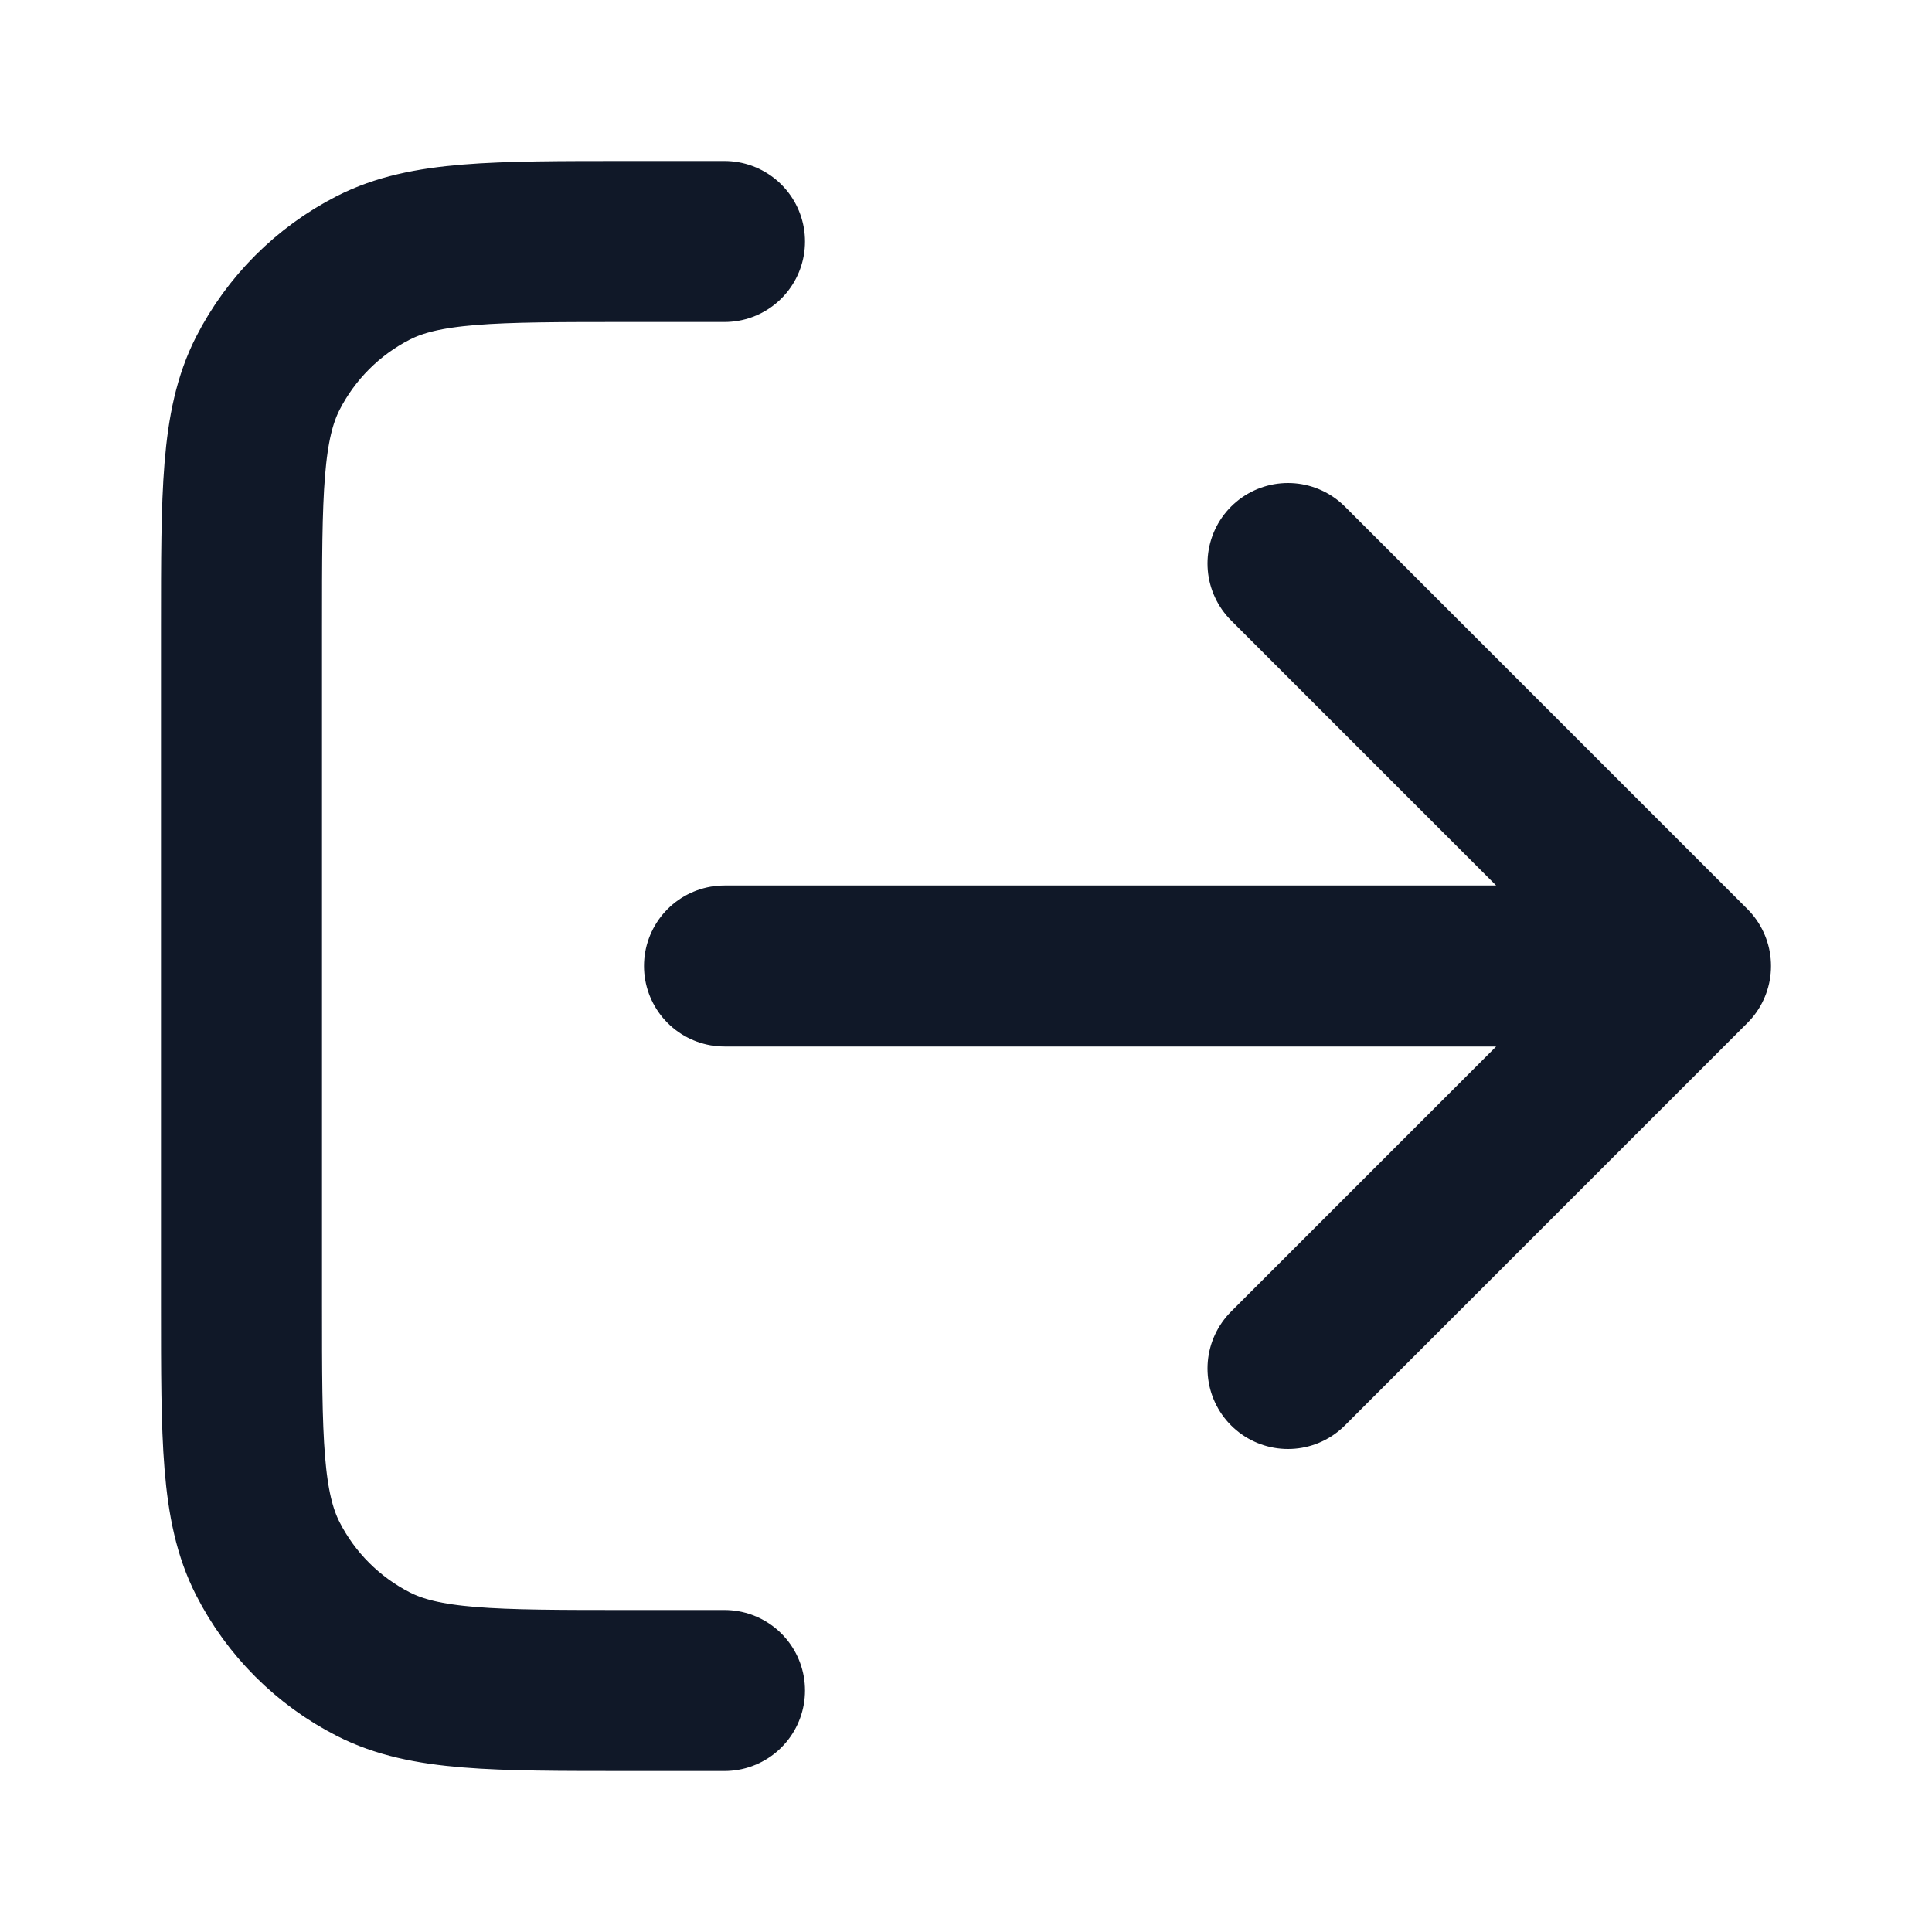
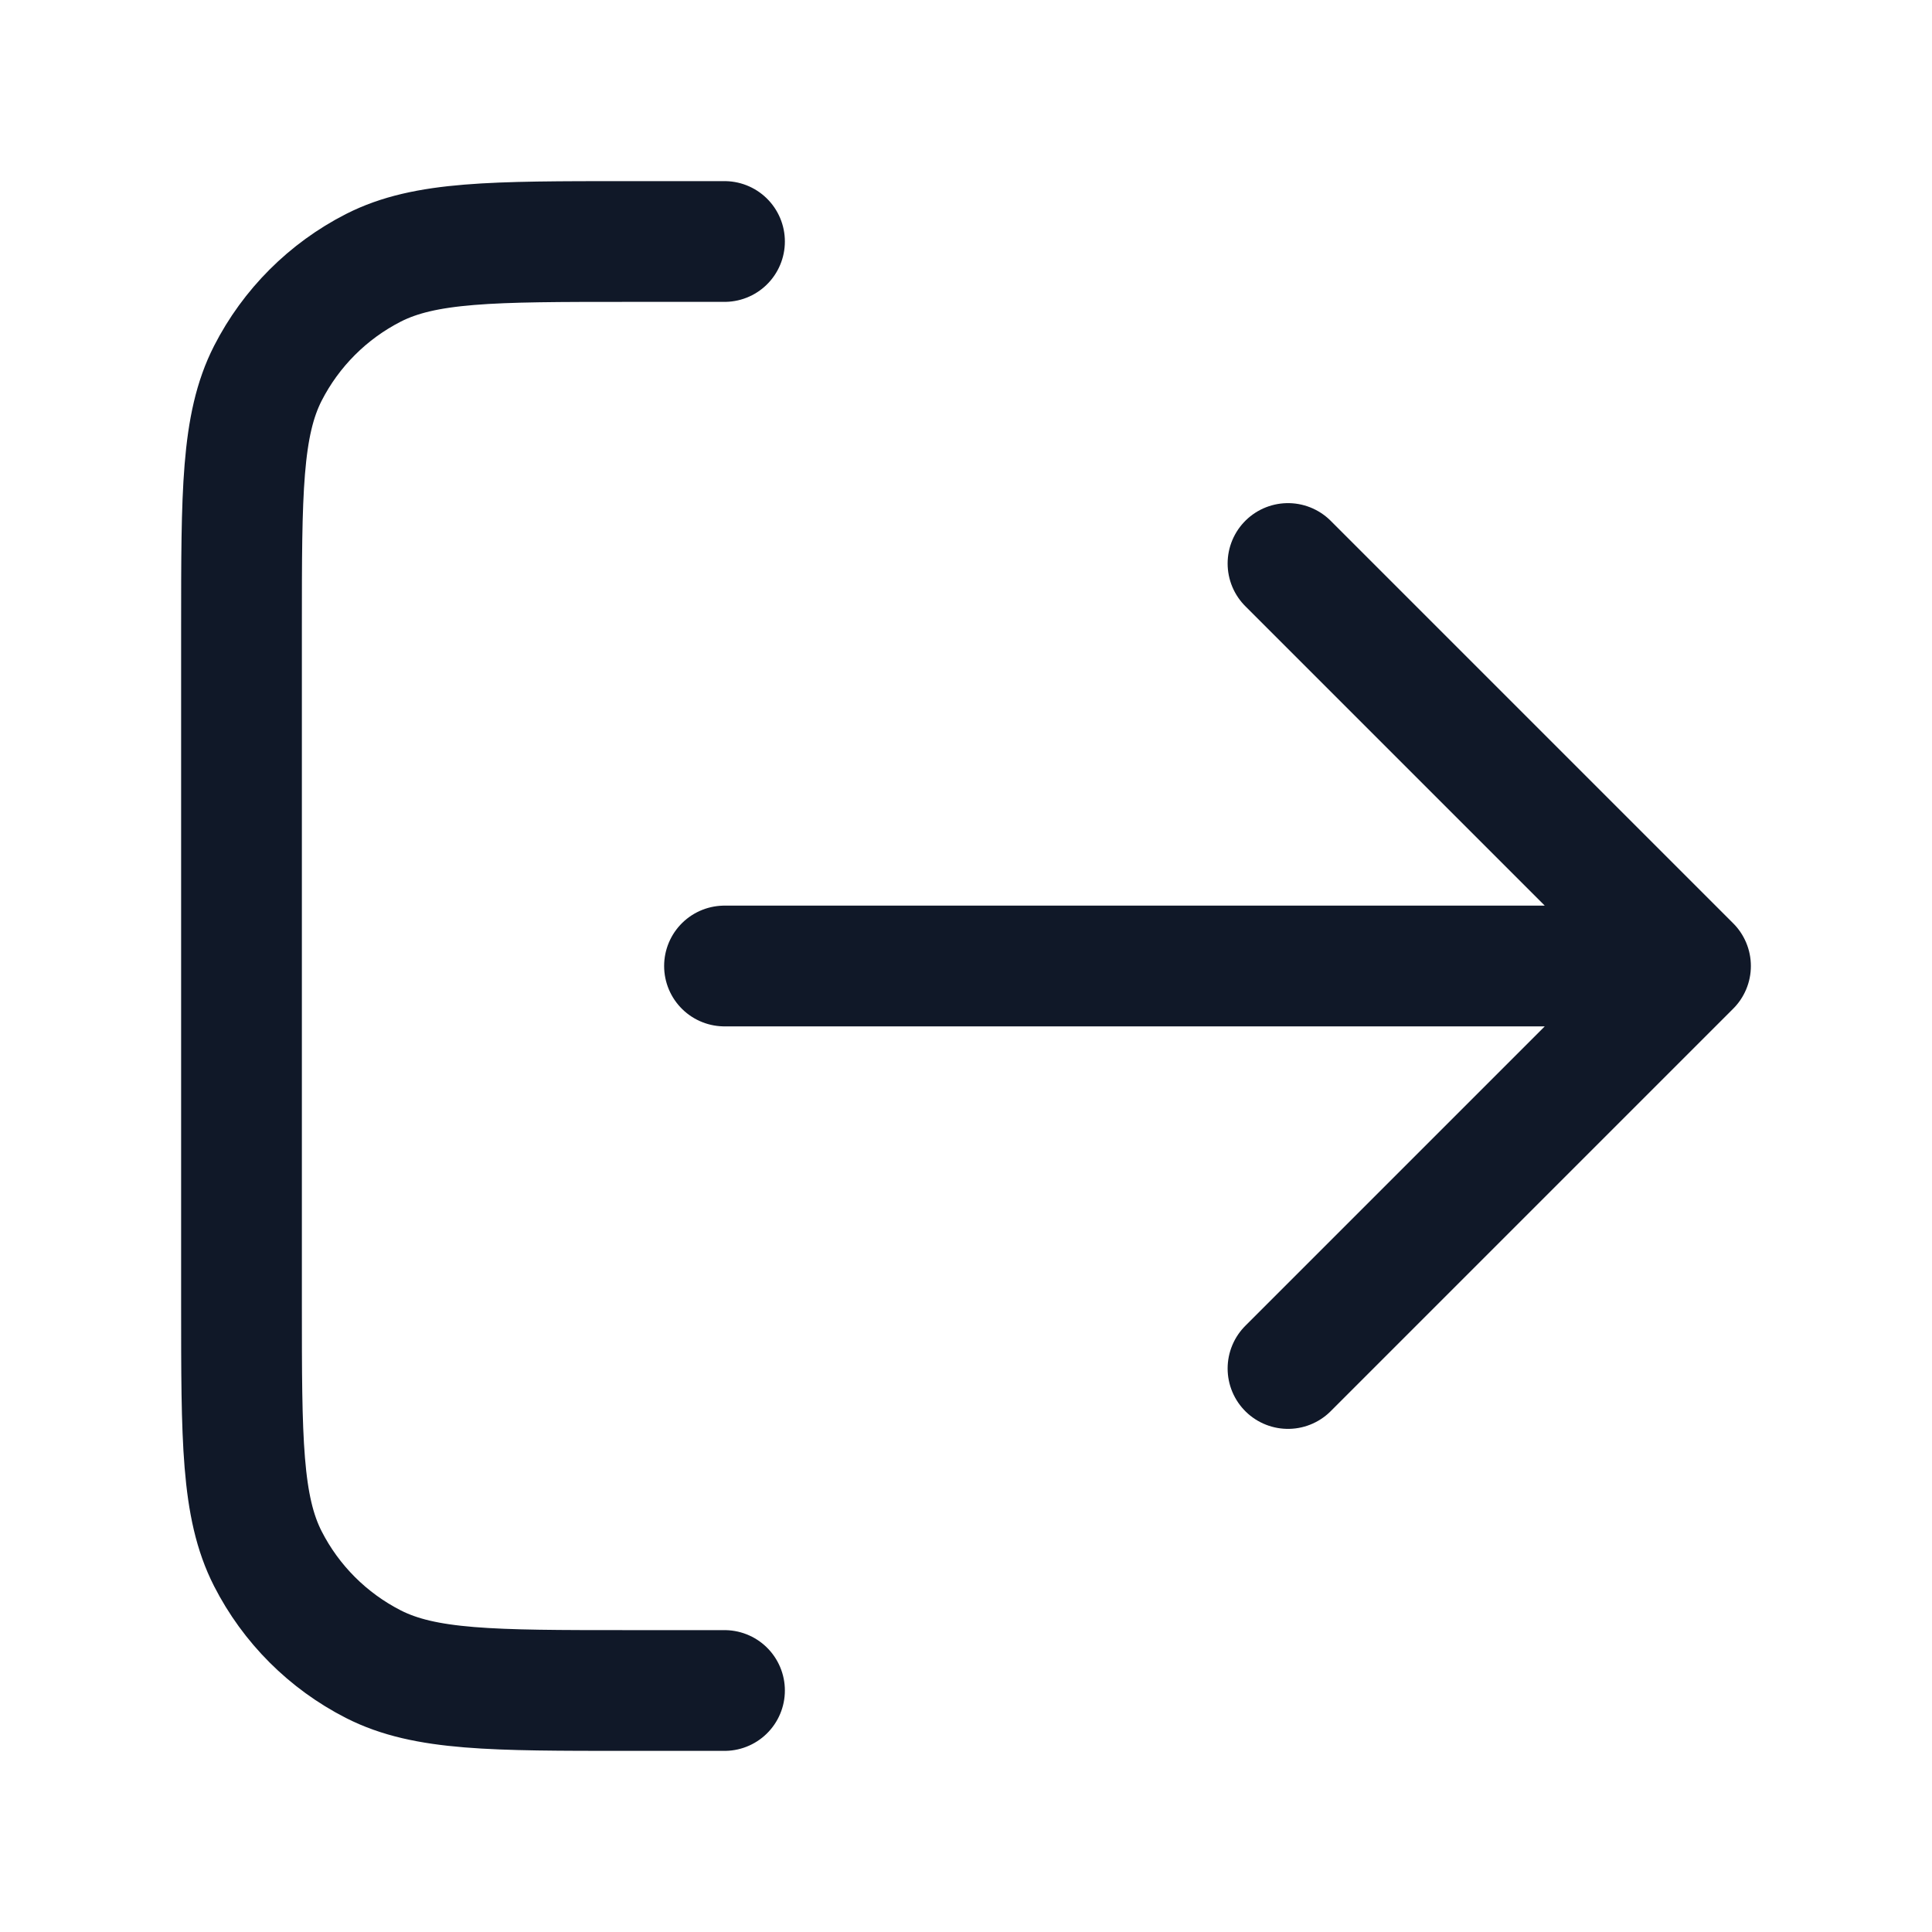
<svg xmlns="http://www.w3.org/2000/svg" width="24" height="24" viewBox="0 0 24 24" fill="none">
-   <g id="log-out-01">
-     <path id="Icon" d="M16 17L21 12M21 12L16 7M21 12H9M9 3H7.8C6.12 3 5.28 3 4.638 3.327C4.074 3.615 3.615 4.074 3.327 4.638C3 5.28 3 6.12 3 7.8V16.2C3 17.88 3 18.72 3.327 19.362C3.615 19.927 4.074 20.385 4.638 20.673C5.28 21 6.12 21 7.8 21H9" stroke="#101828" stroke-width="2" stroke-linecap="round" stroke-linejoin="round" />
-   </g>
+   <path d="M16 17L21 12M21 12L16 7M21 12H9M9 3H7.8C6.12 3 5.28 3 4.638 3.327C4.074 3.615 3.615 4.074 3.327 4.638C3 5.28 3 6.12 3 7.8V16.2C3 17.88 3 18.72 3.327 19.362C3.615 19.927 4.074 20.385 4.638 20.673C5.28 21 6.12 21 7.8 21H9" stroke="#101828" stroke-width="1.5" stroke-linecap="round" stroke-linejoin="round" />
</svg>
